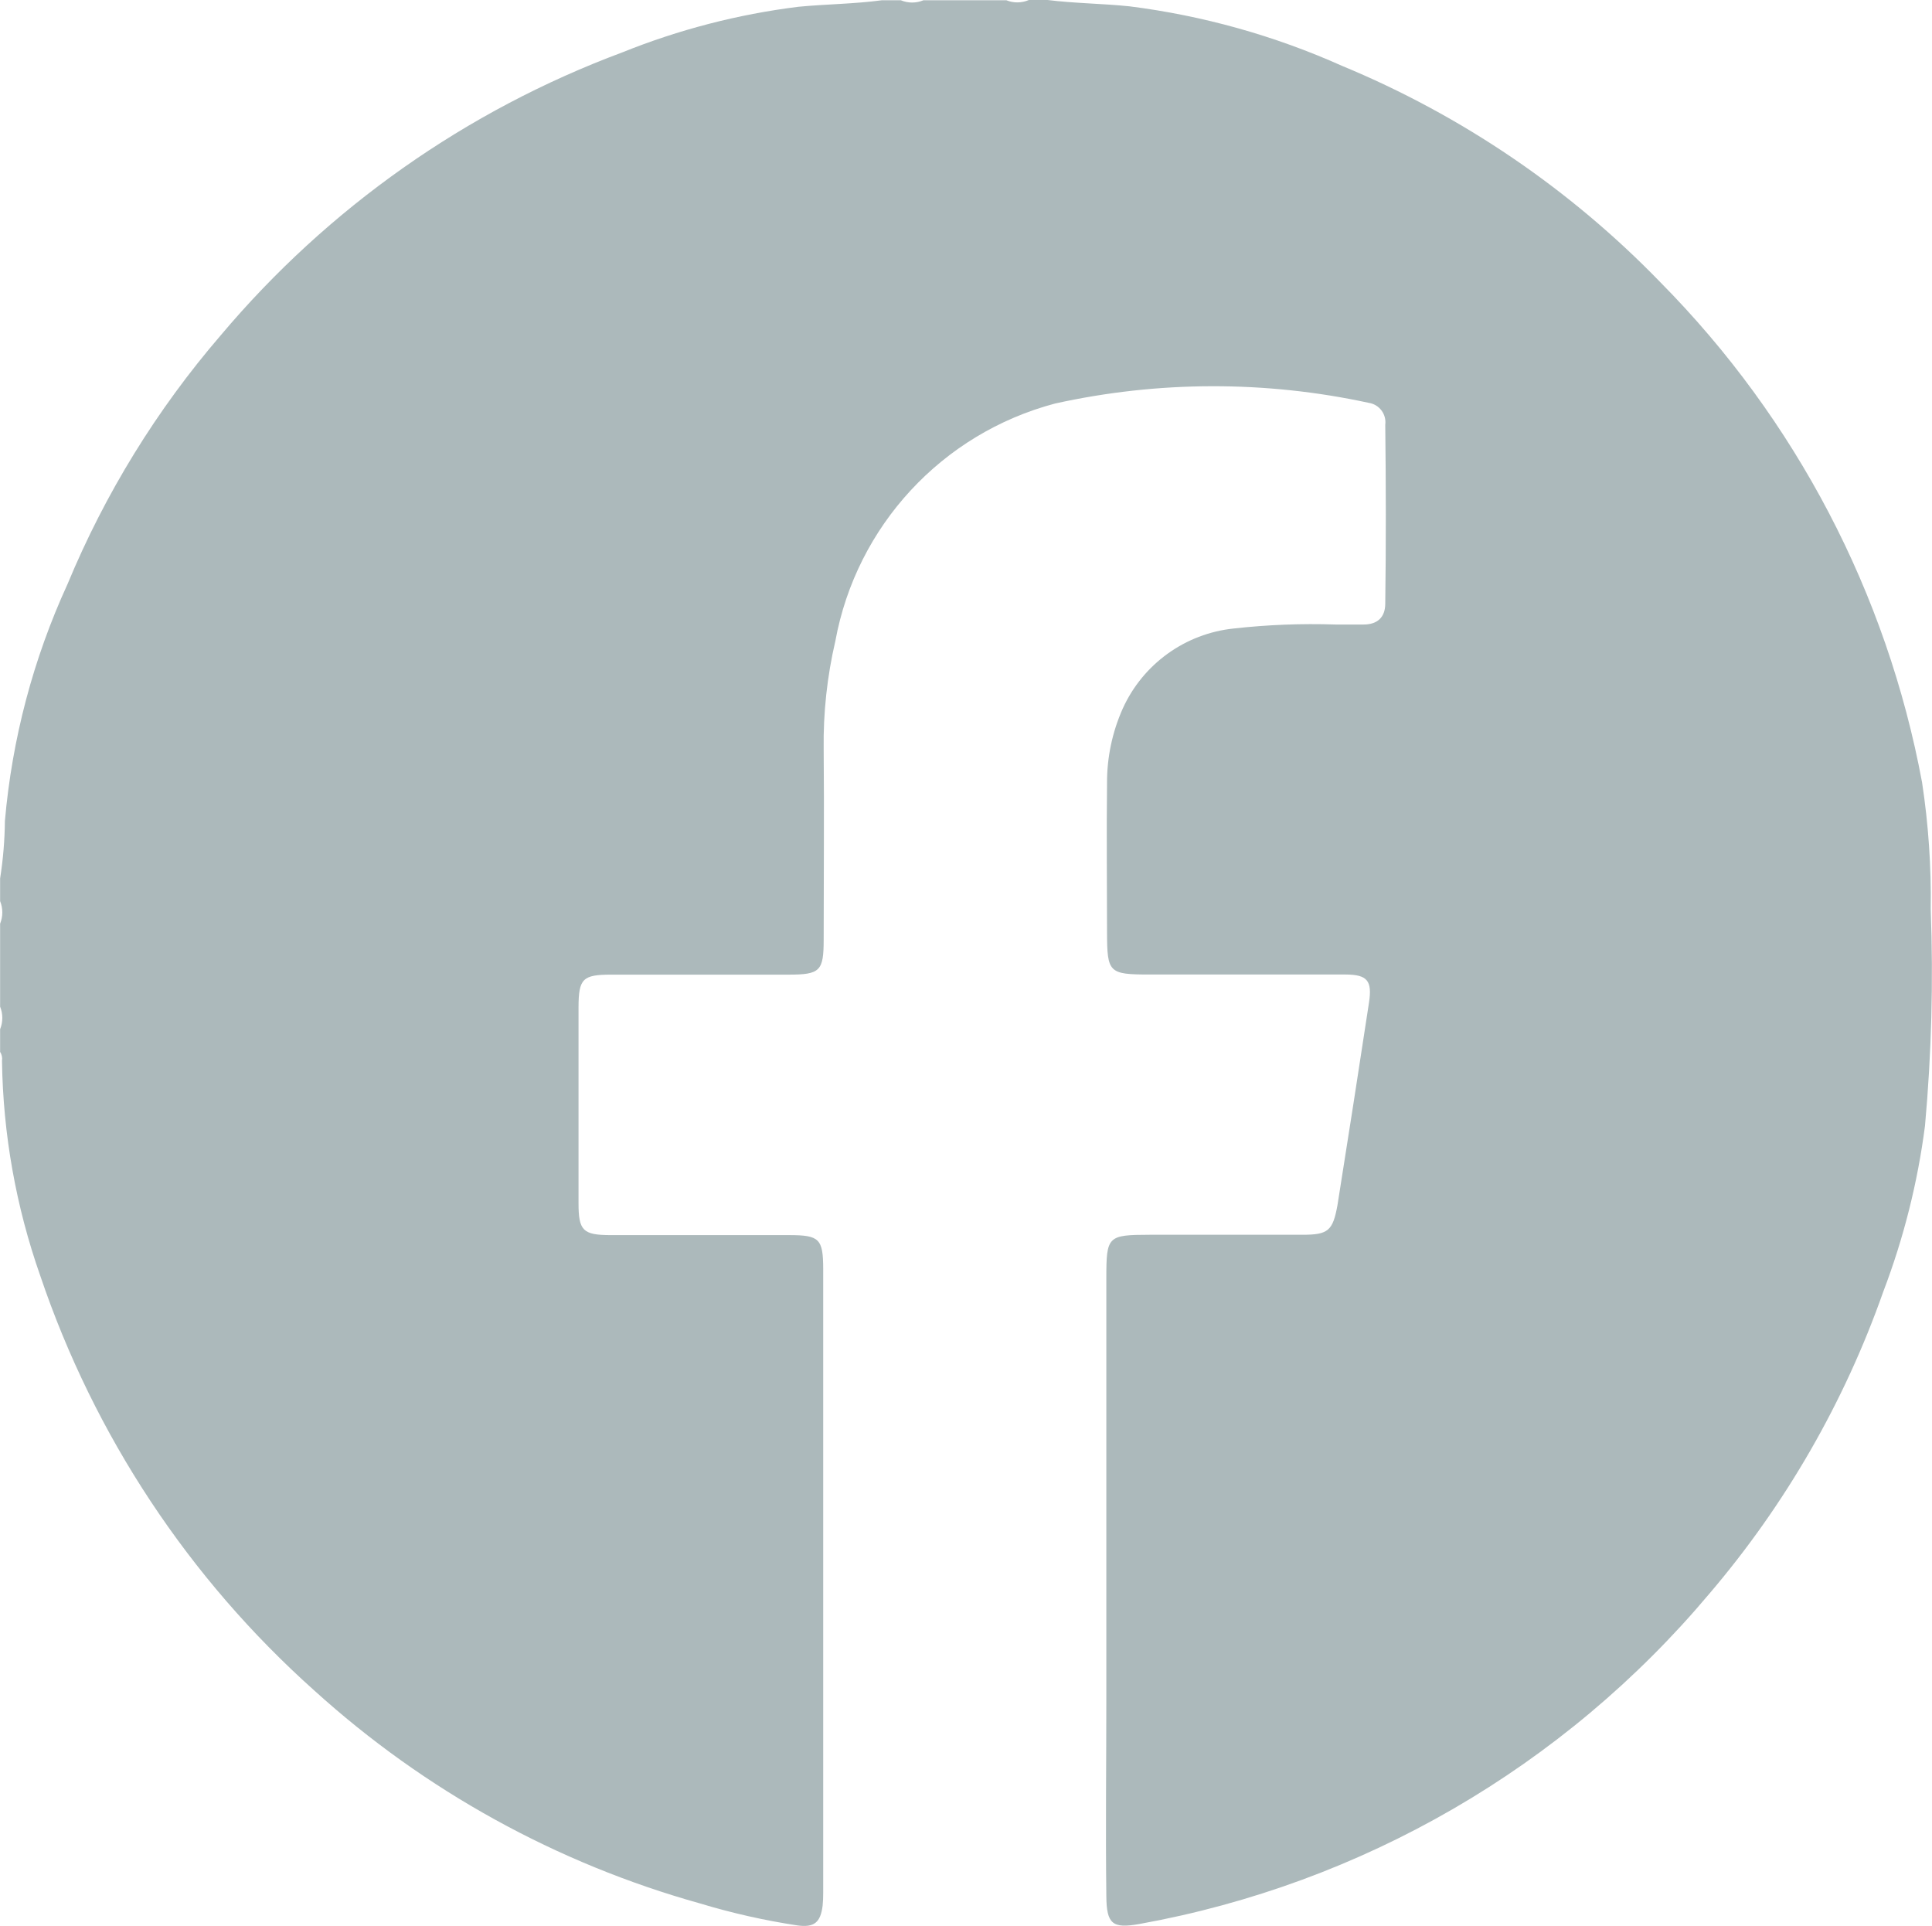
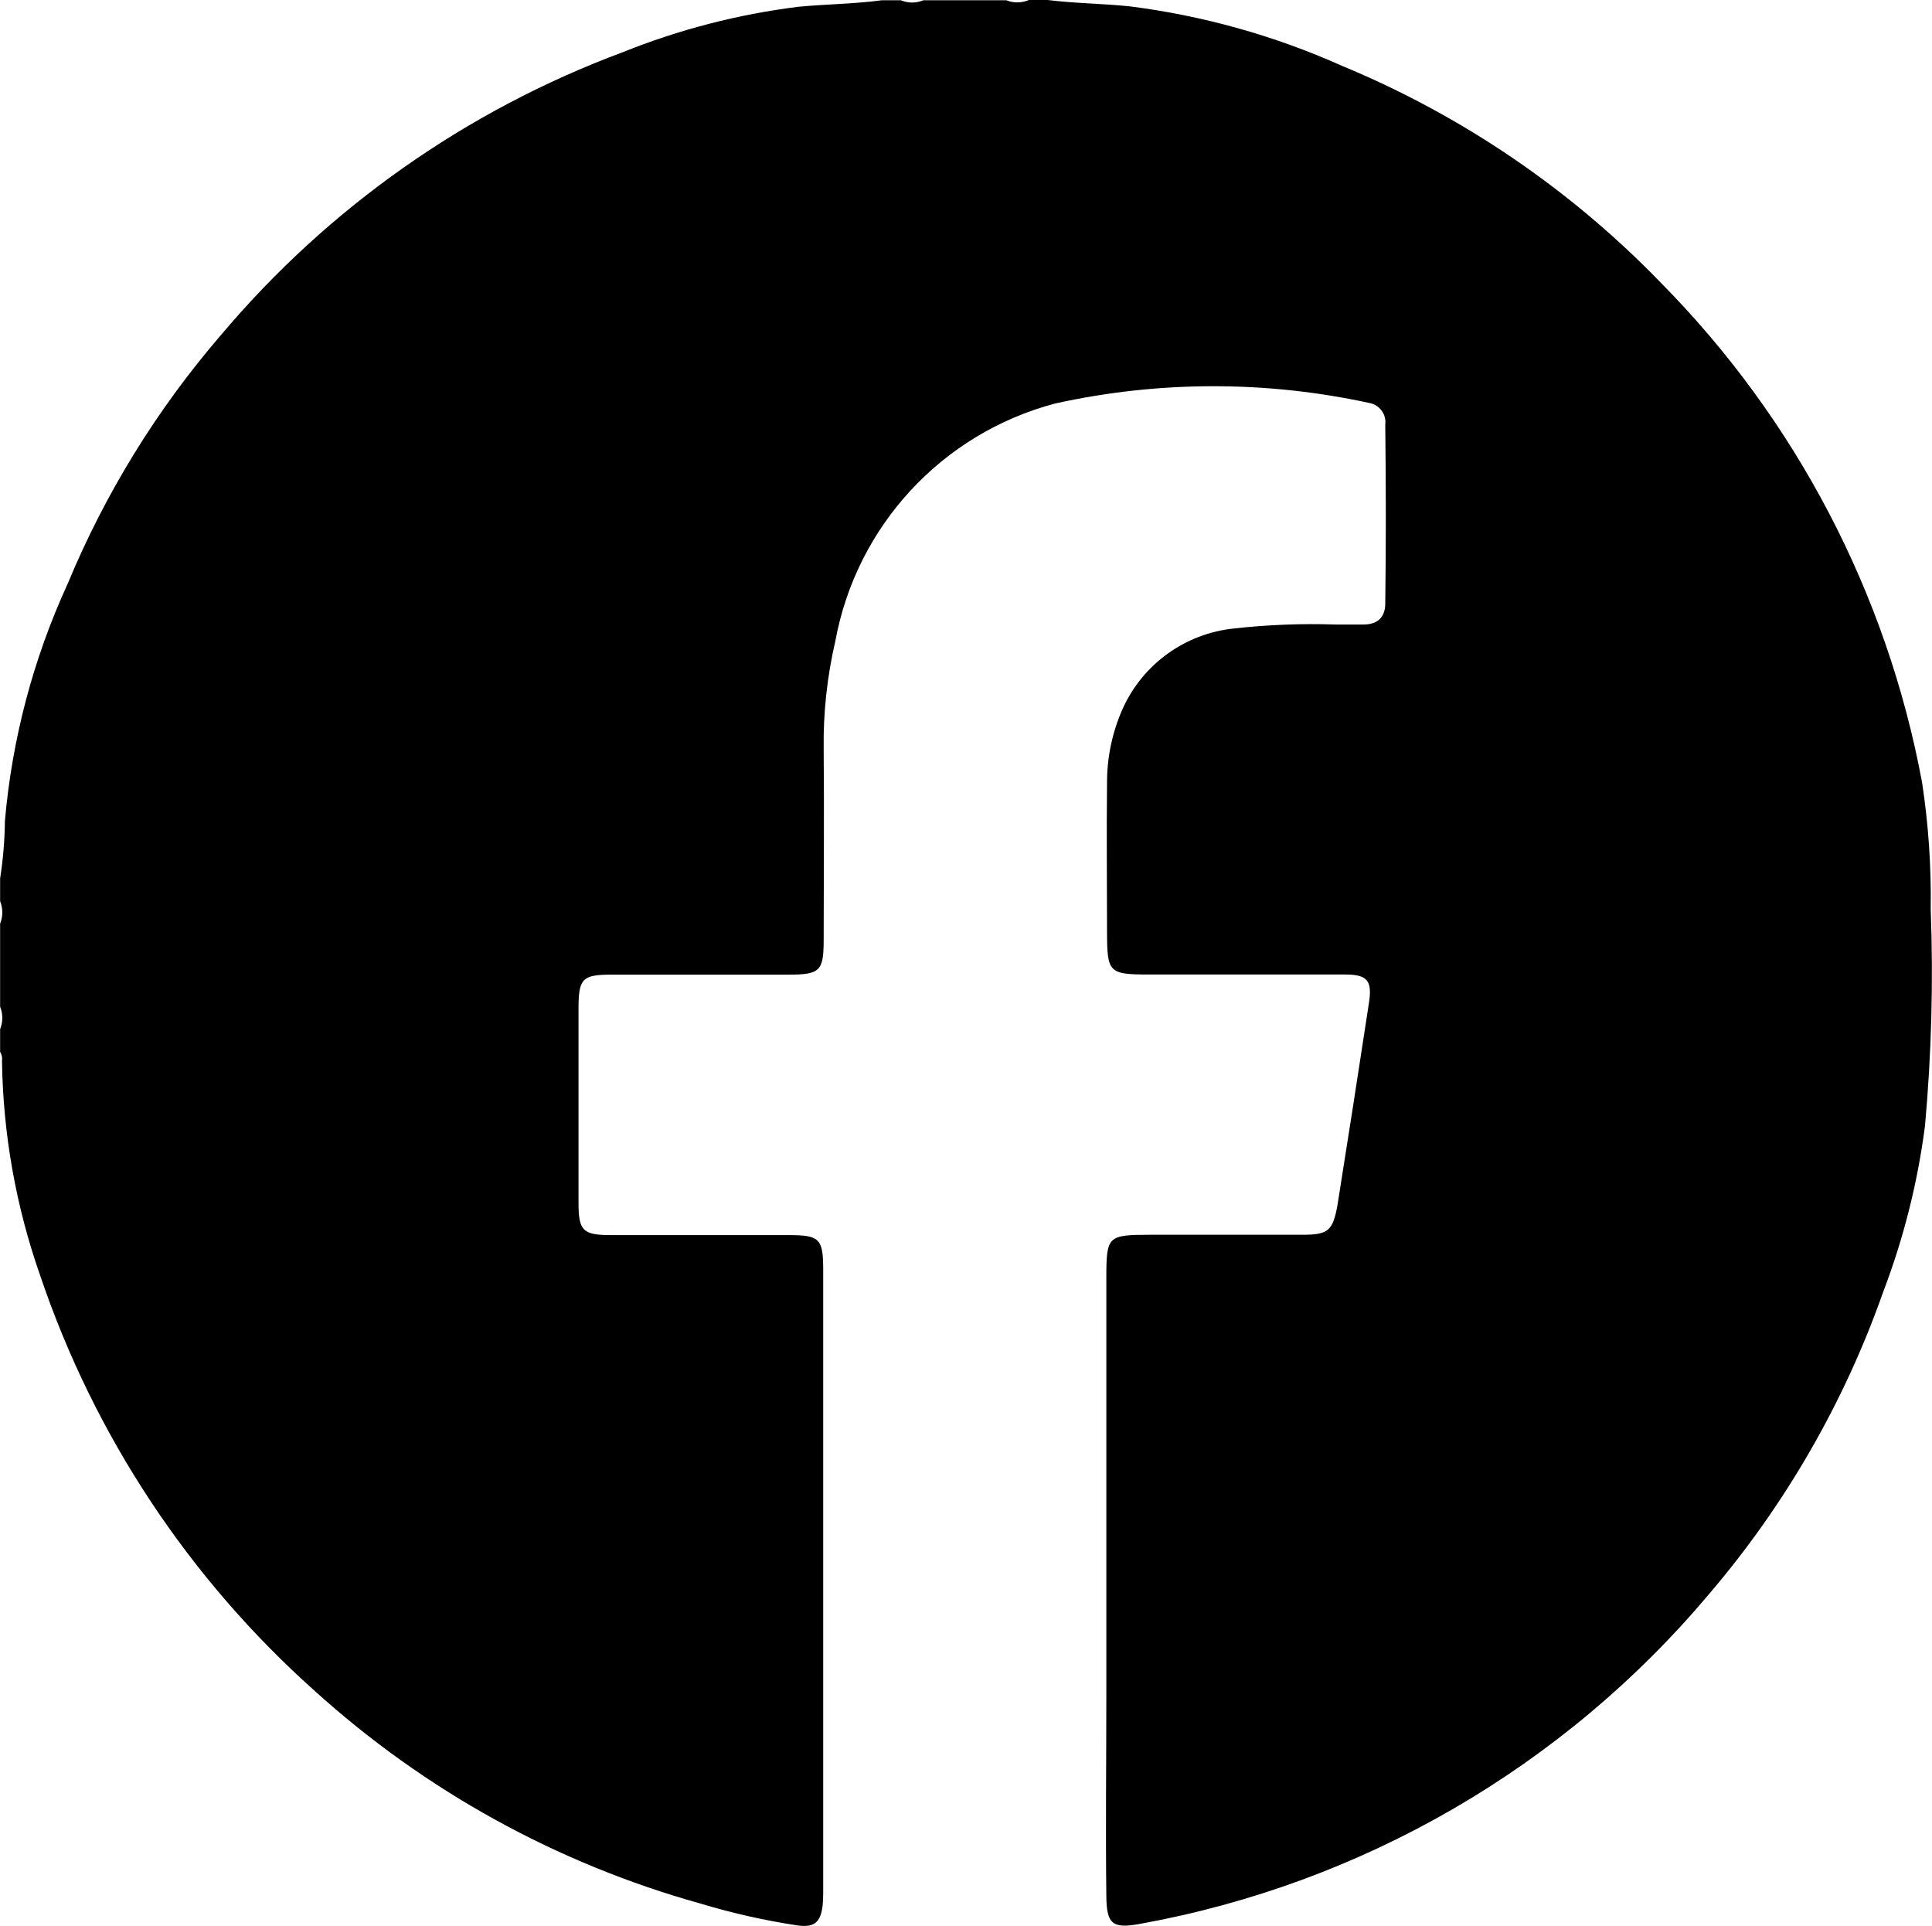
- <svg xmlns="http://www.w3.org/2000/svg" id="facebook" width="16.534" height="16.479" viewBox="0 0 16.534 16.479">
-   <path id="Path_637" data-name="Path 637" d="M1279.065,3989.462h.161c.233.029.469.03.7.054a6.428,6.428,0,0,1,1.818.509,8.119,8.119,0,0,1,2.727,1.854,8.221,8.221,0,0,1,2.238,4.278,6.57,6.57,0,0,1,.074,1.086,14.511,14.511,0,0,1-.049,1.853,6.218,6.218,0,0,1-.357,1.419,8.147,8.147,0,0,1-1.488,2.584,8.29,8.29,0,0,1-4.879,2.827c-.23.041-.28,0-.282-.239-.007-.57,0-1.139,0-1.709q0-1.79,0-3.579c0-.36.011-.37.372-.371.436,0,.871,0,1.306,0,.22,0,.26-.033.3-.253q.138-.867.27-1.735c.028-.186-.014-.238-.2-.239-.559,0-1.118,0-1.677,0-.351,0-.364-.015-.365-.363,0-.424-.005-.849,0-1.273a1.548,1.548,0,0,1,.135-.641,1.177,1.177,0,0,1,.95-.684,6.047,6.047,0,0,1,.869-.034c.08,0,.161,0,.242,0,.115,0,.184-.059.185-.177.007-.511.006-1.021,0-1.532a.168.168,0,0,0-.142-.188,6.278,6.278,0,0,0-2.684.006,2.584,2.584,0,0,0-1.88,2.032,3.851,3.851,0,0,0-.1.927c.005.542,0,1.085,0,1.628,0,.269-.03.3-.3.3-.505,0-1.011,0-1.516,0-.247,0-.281.034-.282.279,0,.559,0,1.117,0,1.676,0,.236.038.273.272.274.51,0,1.021,0,1.531,0,.259,0,.29.032.291.289q0,2.668,0,5.337a1.046,1.046,0,0,1-.005.112c-.018.144-.072.189-.216.169a5.968,5.968,0,0,1-.833-.188,8.2,8.2,0,0,1-3.3-1.821,8.341,8.341,0,0,1-2.346-3.549,5.793,5.793,0,0,1-.328-1.84.11.11,0,0,0-.016-.077v-.194a.258.258,0,0,0,0-.193v-.71a.258.258,0,0,0,0-.193v-.194a3.391,3.391,0,0,0,.041-.492,6.138,6.138,0,0,1,.536-2.027,7.9,7.9,0,0,1,1.312-2.13,8.262,8.262,0,0,1,3.436-2.42,6.027,6.027,0,0,1,1.505-.39c.239-.023.479-.024.717-.056h.161a.25.25,0,0,0,.194,0h.709A.25.25,0,0,0,1279.065,3989.462Z" transform="translate(-1270.26 -3989.462)" fill="#acb9bb" />
+ <svg xmlns="http://www.w3.org/2000/svg" id="facebook" viewBox="0 0 16.534 16.479">
+   <path id="Path_637" data-name="Path 637" d="M1279.065,3989.462h.161c.233.029.469.03.7.054a6.428,6.428,0,0,1,1.818.509,8.119,8.119,0,0,1,2.727,1.854,8.221,8.221,0,0,1,2.238,4.278,6.57,6.57,0,0,1,.074,1.086,14.511,14.511,0,0,1-.049,1.853,6.218,6.218,0,0,1-.357,1.419,8.147,8.147,0,0,1-1.488,2.584,8.29,8.29,0,0,1-4.879,2.827c-.23.041-.28,0-.282-.239-.007-.57,0-1.139,0-1.709q0-1.79,0-3.579c0-.36.011-.37.372-.371.436,0,.871,0,1.306,0,.22,0,.26-.033.3-.253q.138-.867.27-1.735c.028-.186-.014-.238-.2-.239-.559,0-1.118,0-1.677,0-.351,0-.364-.015-.365-.363,0-.424-.005-.849,0-1.273a1.548,1.548,0,0,1,.135-.641,1.177,1.177,0,0,1,.95-.684,6.047,6.047,0,0,1,.869-.034c.08,0,.161,0,.242,0,.115,0,.184-.059.185-.177.007-.511.006-1.021,0-1.532a.168.168,0,0,0-.142-.188,6.278,6.278,0,0,0-2.684.006,2.584,2.584,0,0,0-1.88,2.032,3.851,3.851,0,0,0-.1.927c.005.542,0,1.085,0,1.628,0,.269-.03.3-.3.3-.505,0-1.011,0-1.516,0-.247,0-.281.034-.282.279,0,.559,0,1.117,0,1.676,0,.236.038.273.272.274.51,0,1.021,0,1.531,0,.259,0,.29.032.291.289q0,2.668,0,5.337a1.046,1.046,0,0,1-.005.112c-.018.144-.072.189-.216.169a5.968,5.968,0,0,1-.833-.188,8.2,8.2,0,0,1-3.3-1.821,8.341,8.341,0,0,1-2.346-3.549,5.793,5.793,0,0,1-.328-1.84.11.11,0,0,0-.016-.077v-.194a.258.258,0,0,0,0-.193v-.71a.258.258,0,0,0,0-.193v-.194a3.391,3.391,0,0,0,.041-.492,6.138,6.138,0,0,1,.536-2.027,7.9,7.9,0,0,1,1.312-2.13,8.262,8.262,0,0,1,3.436-2.42,6.027,6.027,0,0,1,1.505-.39c.239-.023.479-.024.717-.056h.161a.25.25,0,0,0,.194,0h.709A.25.25,0,0,0,1279.065,3989.462Z" transform="translate(-1270.26 -3989.462)" />
</svg>
